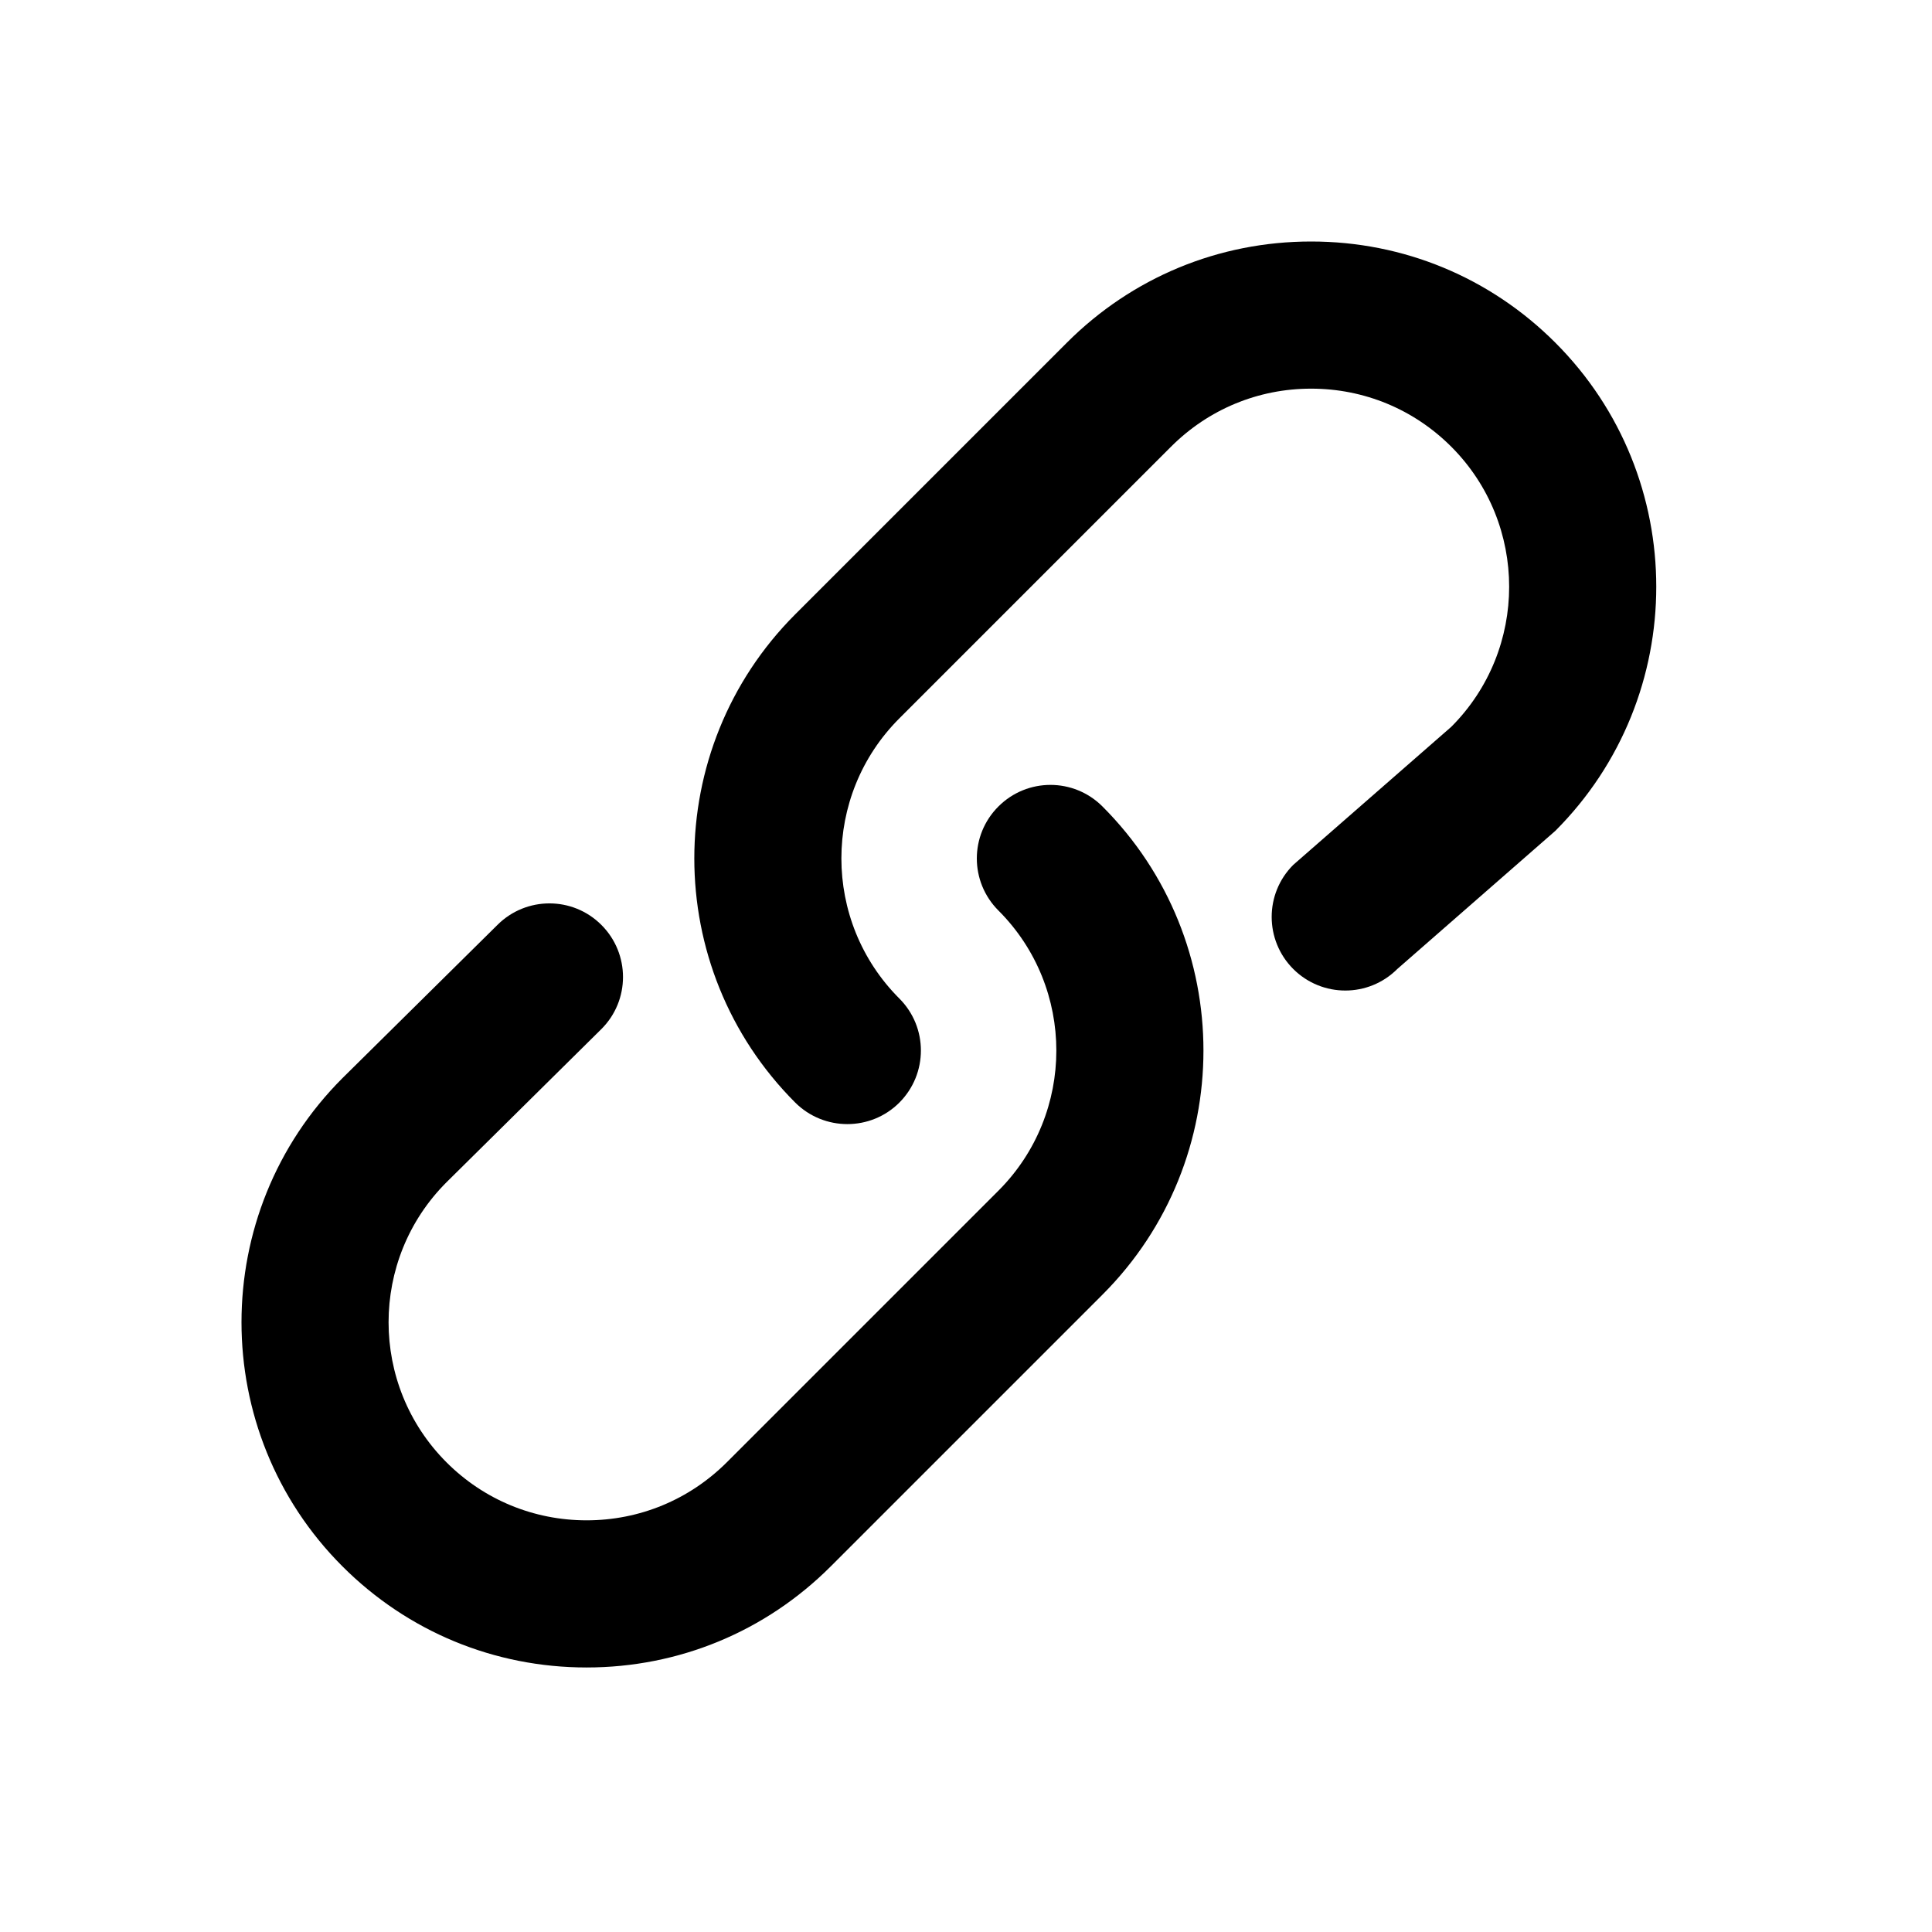
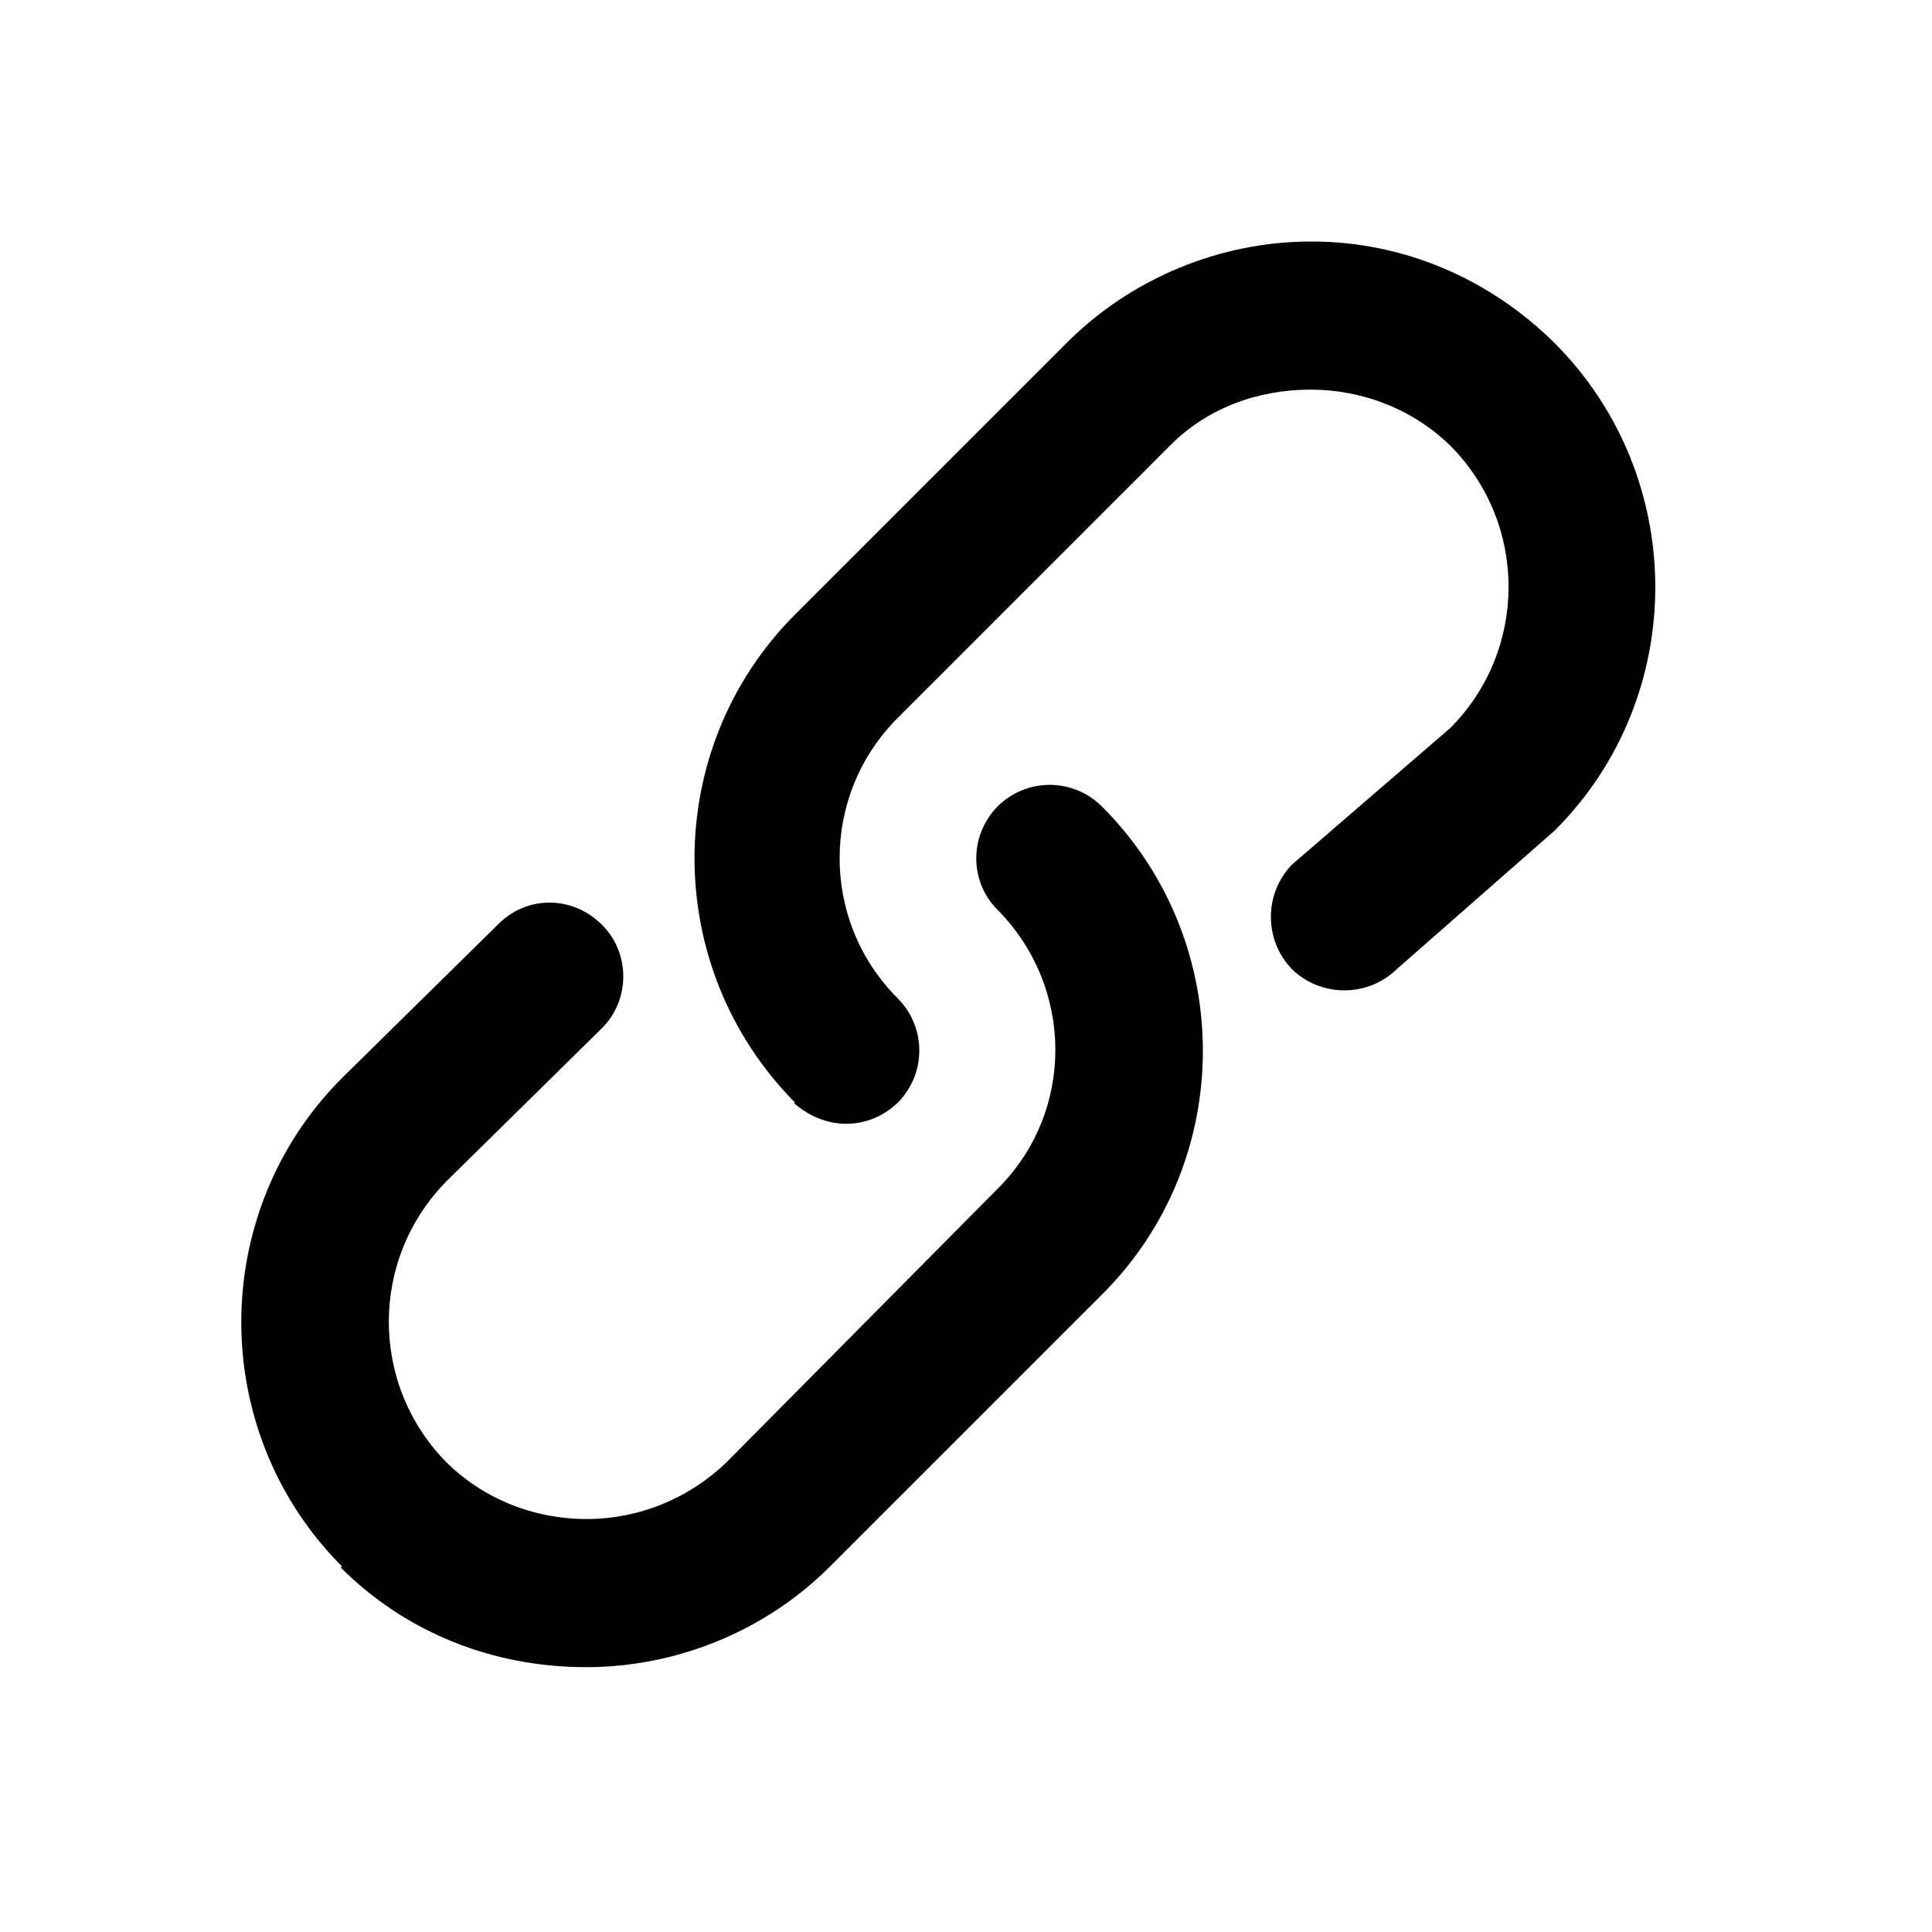
- <svg xmlns="http://www.w3.org/2000/svg" width="24px" height="24px" viewBox="0 0 24 24" version="1.1">
-   <path d="M9.879,13.697 C8.207,12.024 8.207,9.303 9.879,7.631 L13.254,4.256 C14.064,3.446 15.141,3 16.287,3 C17.433,3 18.51,3.446 19.32,4.256 C20.993,5.928 20.993,8.649 19.32,10.322 L17.358,12.037 C17.001,12.394 16.423,12.394 16.065,12.037 C15.708,11.679 15.708,11.101 16.065,10.744 L18.028,9.029 C18.987,8.069 18.987,6.508 18.028,5.549 C17.563,5.084 16.945,4.828 16.287,4.828 C15.63,4.828 15.012,5.084 14.547,5.549 L11.172,8.924 C10.212,9.883 10.212,11.444 11.172,12.404 C11.529,12.761 11.529,13.339 11.172,13.697 C10.994,13.875 10.76,13.964 10.526,13.964 C10.292,13.964 10.058,13.875 9.879,13.697 Z" id="Shape" fill="#000" />
-   <path d="M4.254,19.458 C2.582,17.786 2.582,15.065 4.254,13.393 L6.179,11.49 C6.536,11.133 7.115,11.133 7.471,11.49 C7.828,11.847 7.829,12.426 7.471,12.783 L5.547,14.686 C4.587,15.645 4.587,17.206 5.547,18.166 C6.011,18.63 6.63,18.886 7.287,18.886 C7.945,18.886 8.562,18.63 9.028,18.166 L12.403,14.791 C13.362,13.831 13.362,12.27 12.403,11.311 C12.045,10.953 12.045,10.375 12.403,10.018 C12.76,9.661 13.338,9.661 13.695,10.018 C15.368,11.69 15.368,14.411 13.695,16.083 L10.32,19.458 C9.51,20.268 8.433,20.714 7.287,20.714 C6.141,20.714 5.064,20.268 4.254,19.458 Z" id="Shape" fill="#000" />
+ <svg xmlns="http://www.w3.org/2000/svg" width="24" height="24" viewBox="0 0 24 24">
+   <path d="M9.88 13.7c-1.67-1.68-1.67-4.4 0-6.07l3.37-3.37c.8-.8 1.9-1.26 3.04-1.26 1.13 0 2.2.45 3.02 1.26 1.67 1.67 1.67 4.4 0 6.06l-1.96 1.72c-.36.35-.94.35-1.3 0-.35-.36-.35-.94 0-1.3l1.97-1.7c.96-.97.96-2.53 0-3.5-.47-.46-1.1-.7-1.74-.7-.67 0-1.3.24-1.75.7l-3.38 3.38c-.96.96-.96 2.52 0 3.48.36.36.36.94 0 1.3-.18.17-.4.26-.64.26s-.47-.1-.65-.26z" />
+   <path d="M4.25 19.46c-1.67-1.67-1.67-4.4 0-6.07l1.93-1.9c.36-.37.93-.37 1.3 0 .35.35.35.93 0 1.28l-1.93 1.9c-.96.97-.96 2.53 0 3.5.46.45 1.08.7 1.74.7.64 0 1.26-.25 1.73-.7l3.37-3.4c.96-.95.96-2.5 0-3.47-.35-.35-.35-.92 0-1.28.36-.36.94-.36 1.3 0 1.67 1.67 1.67 4.4 0 6.06l-3.38 3.38c-.8.8-1.9 1.25-3.03 1.25-1.16 0-2.24-.43-3.05-1.24z" />
</svg>
